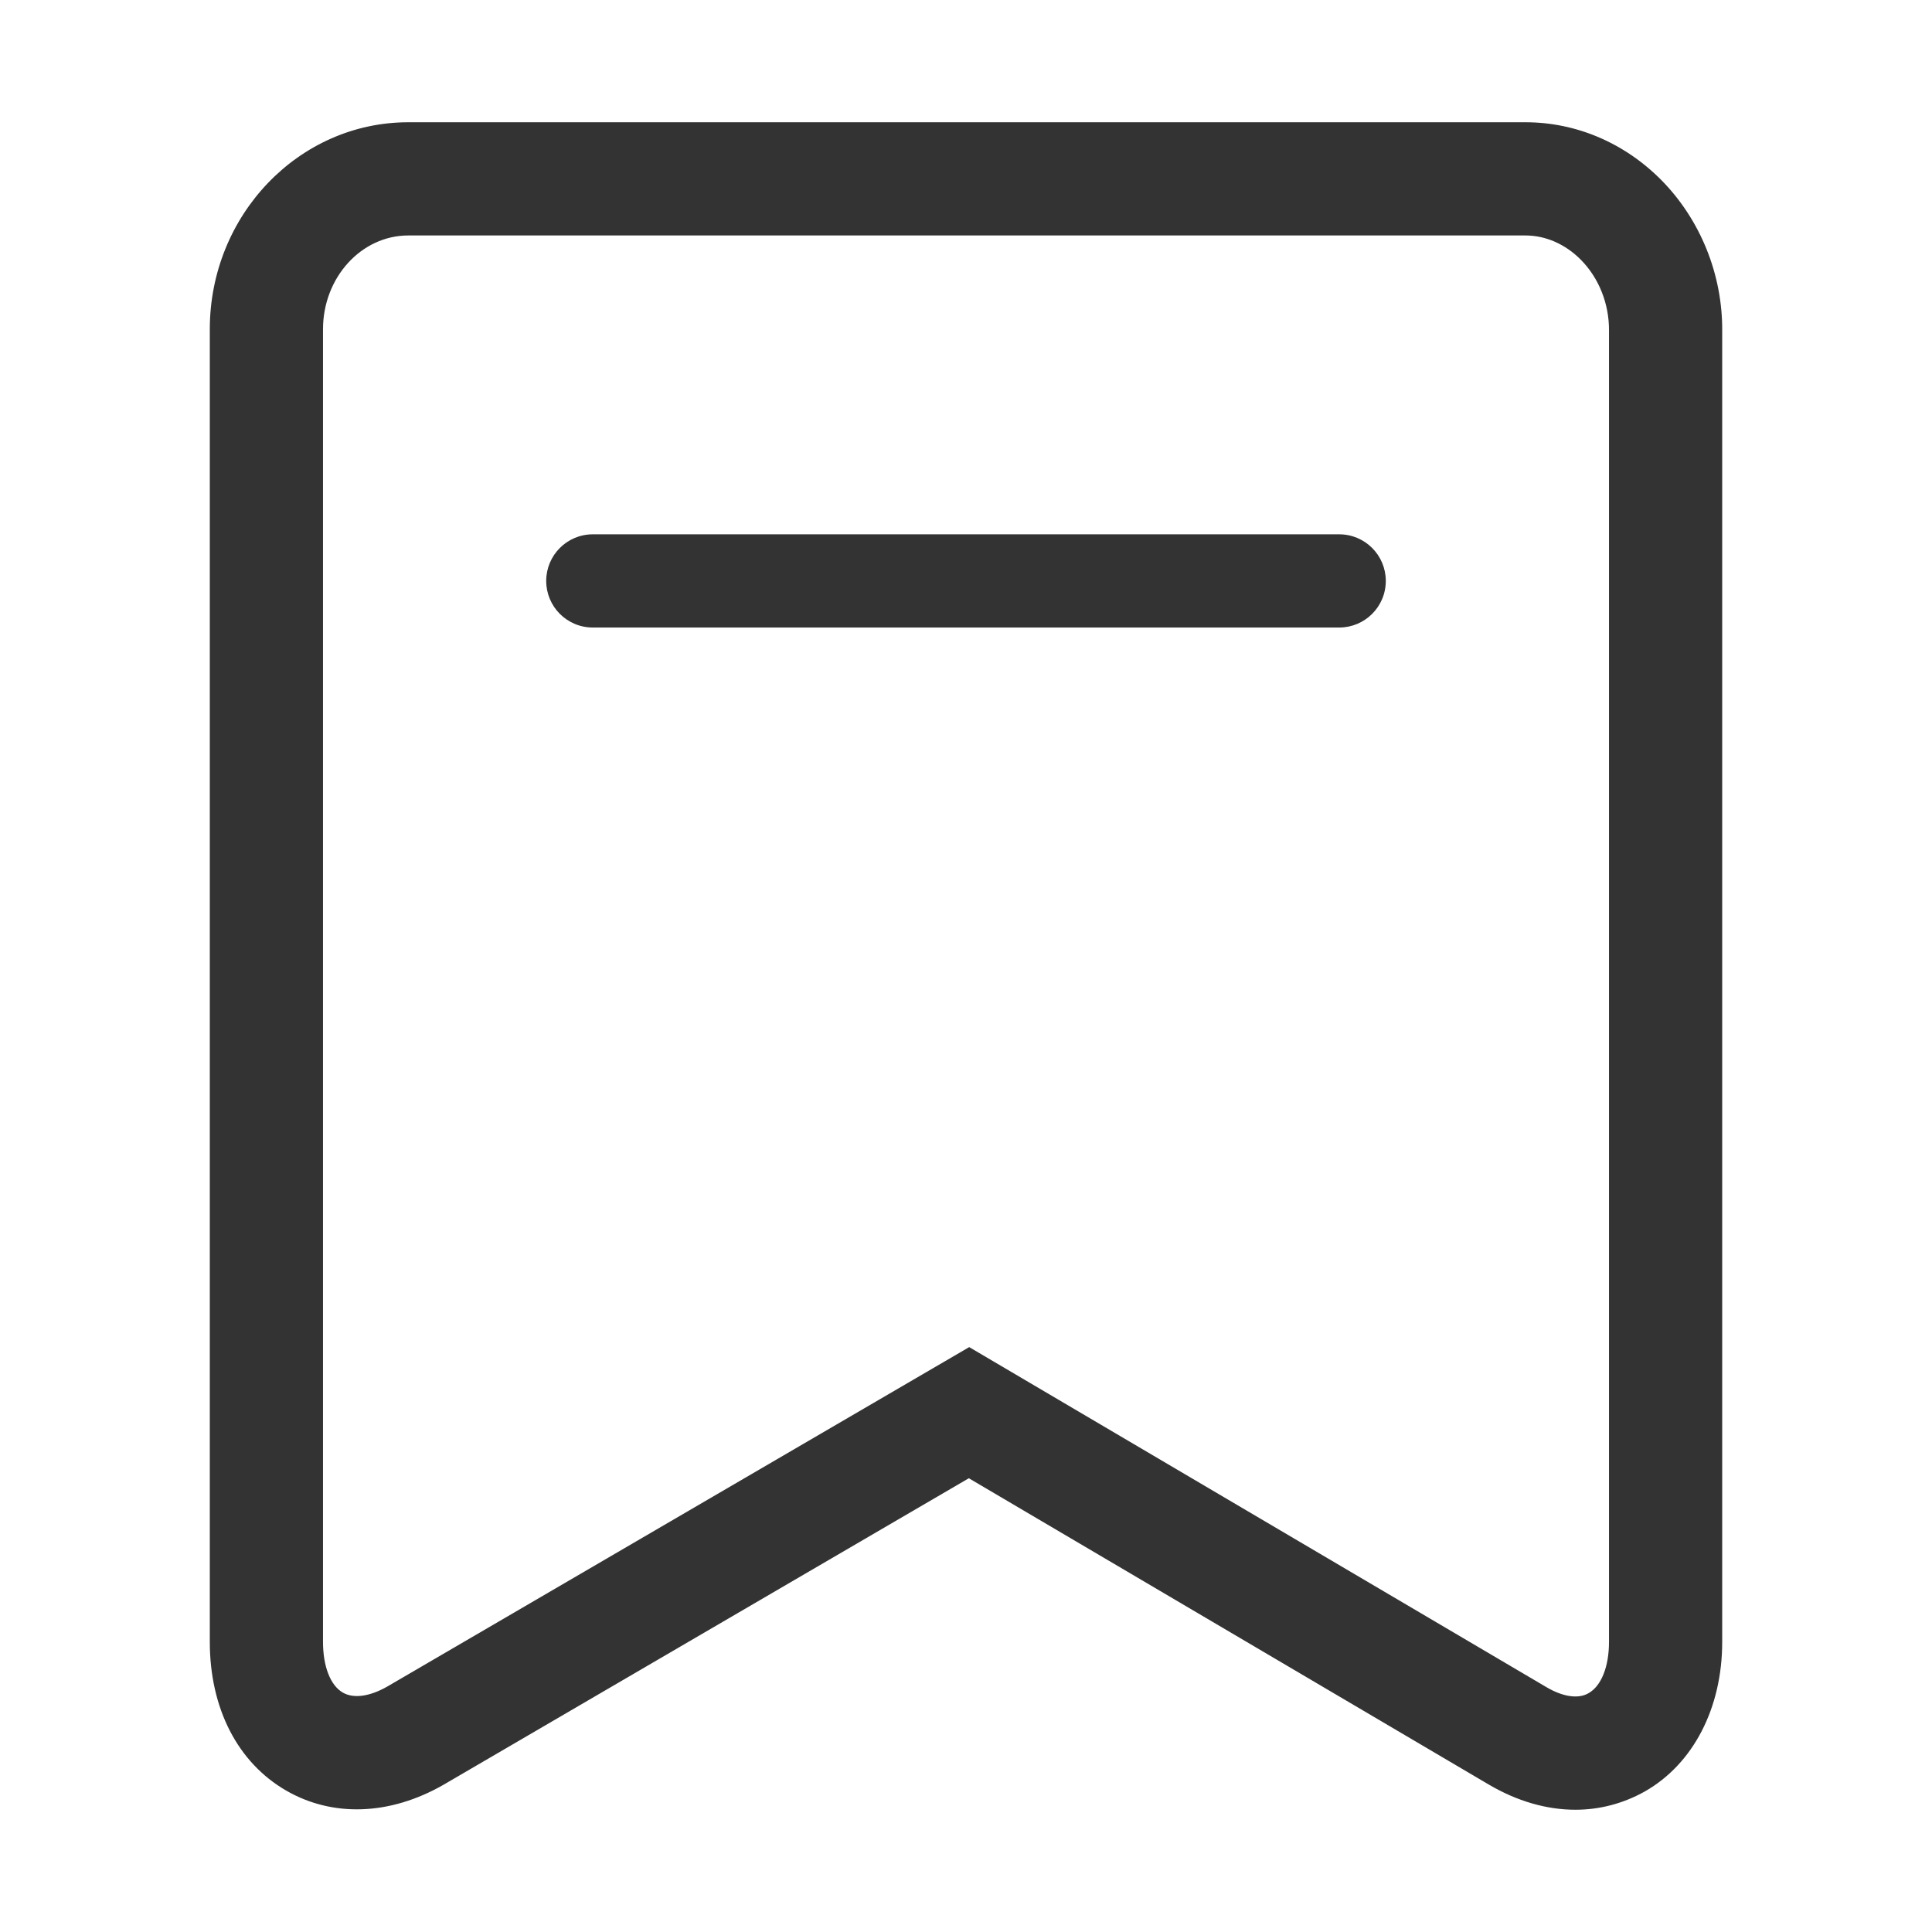
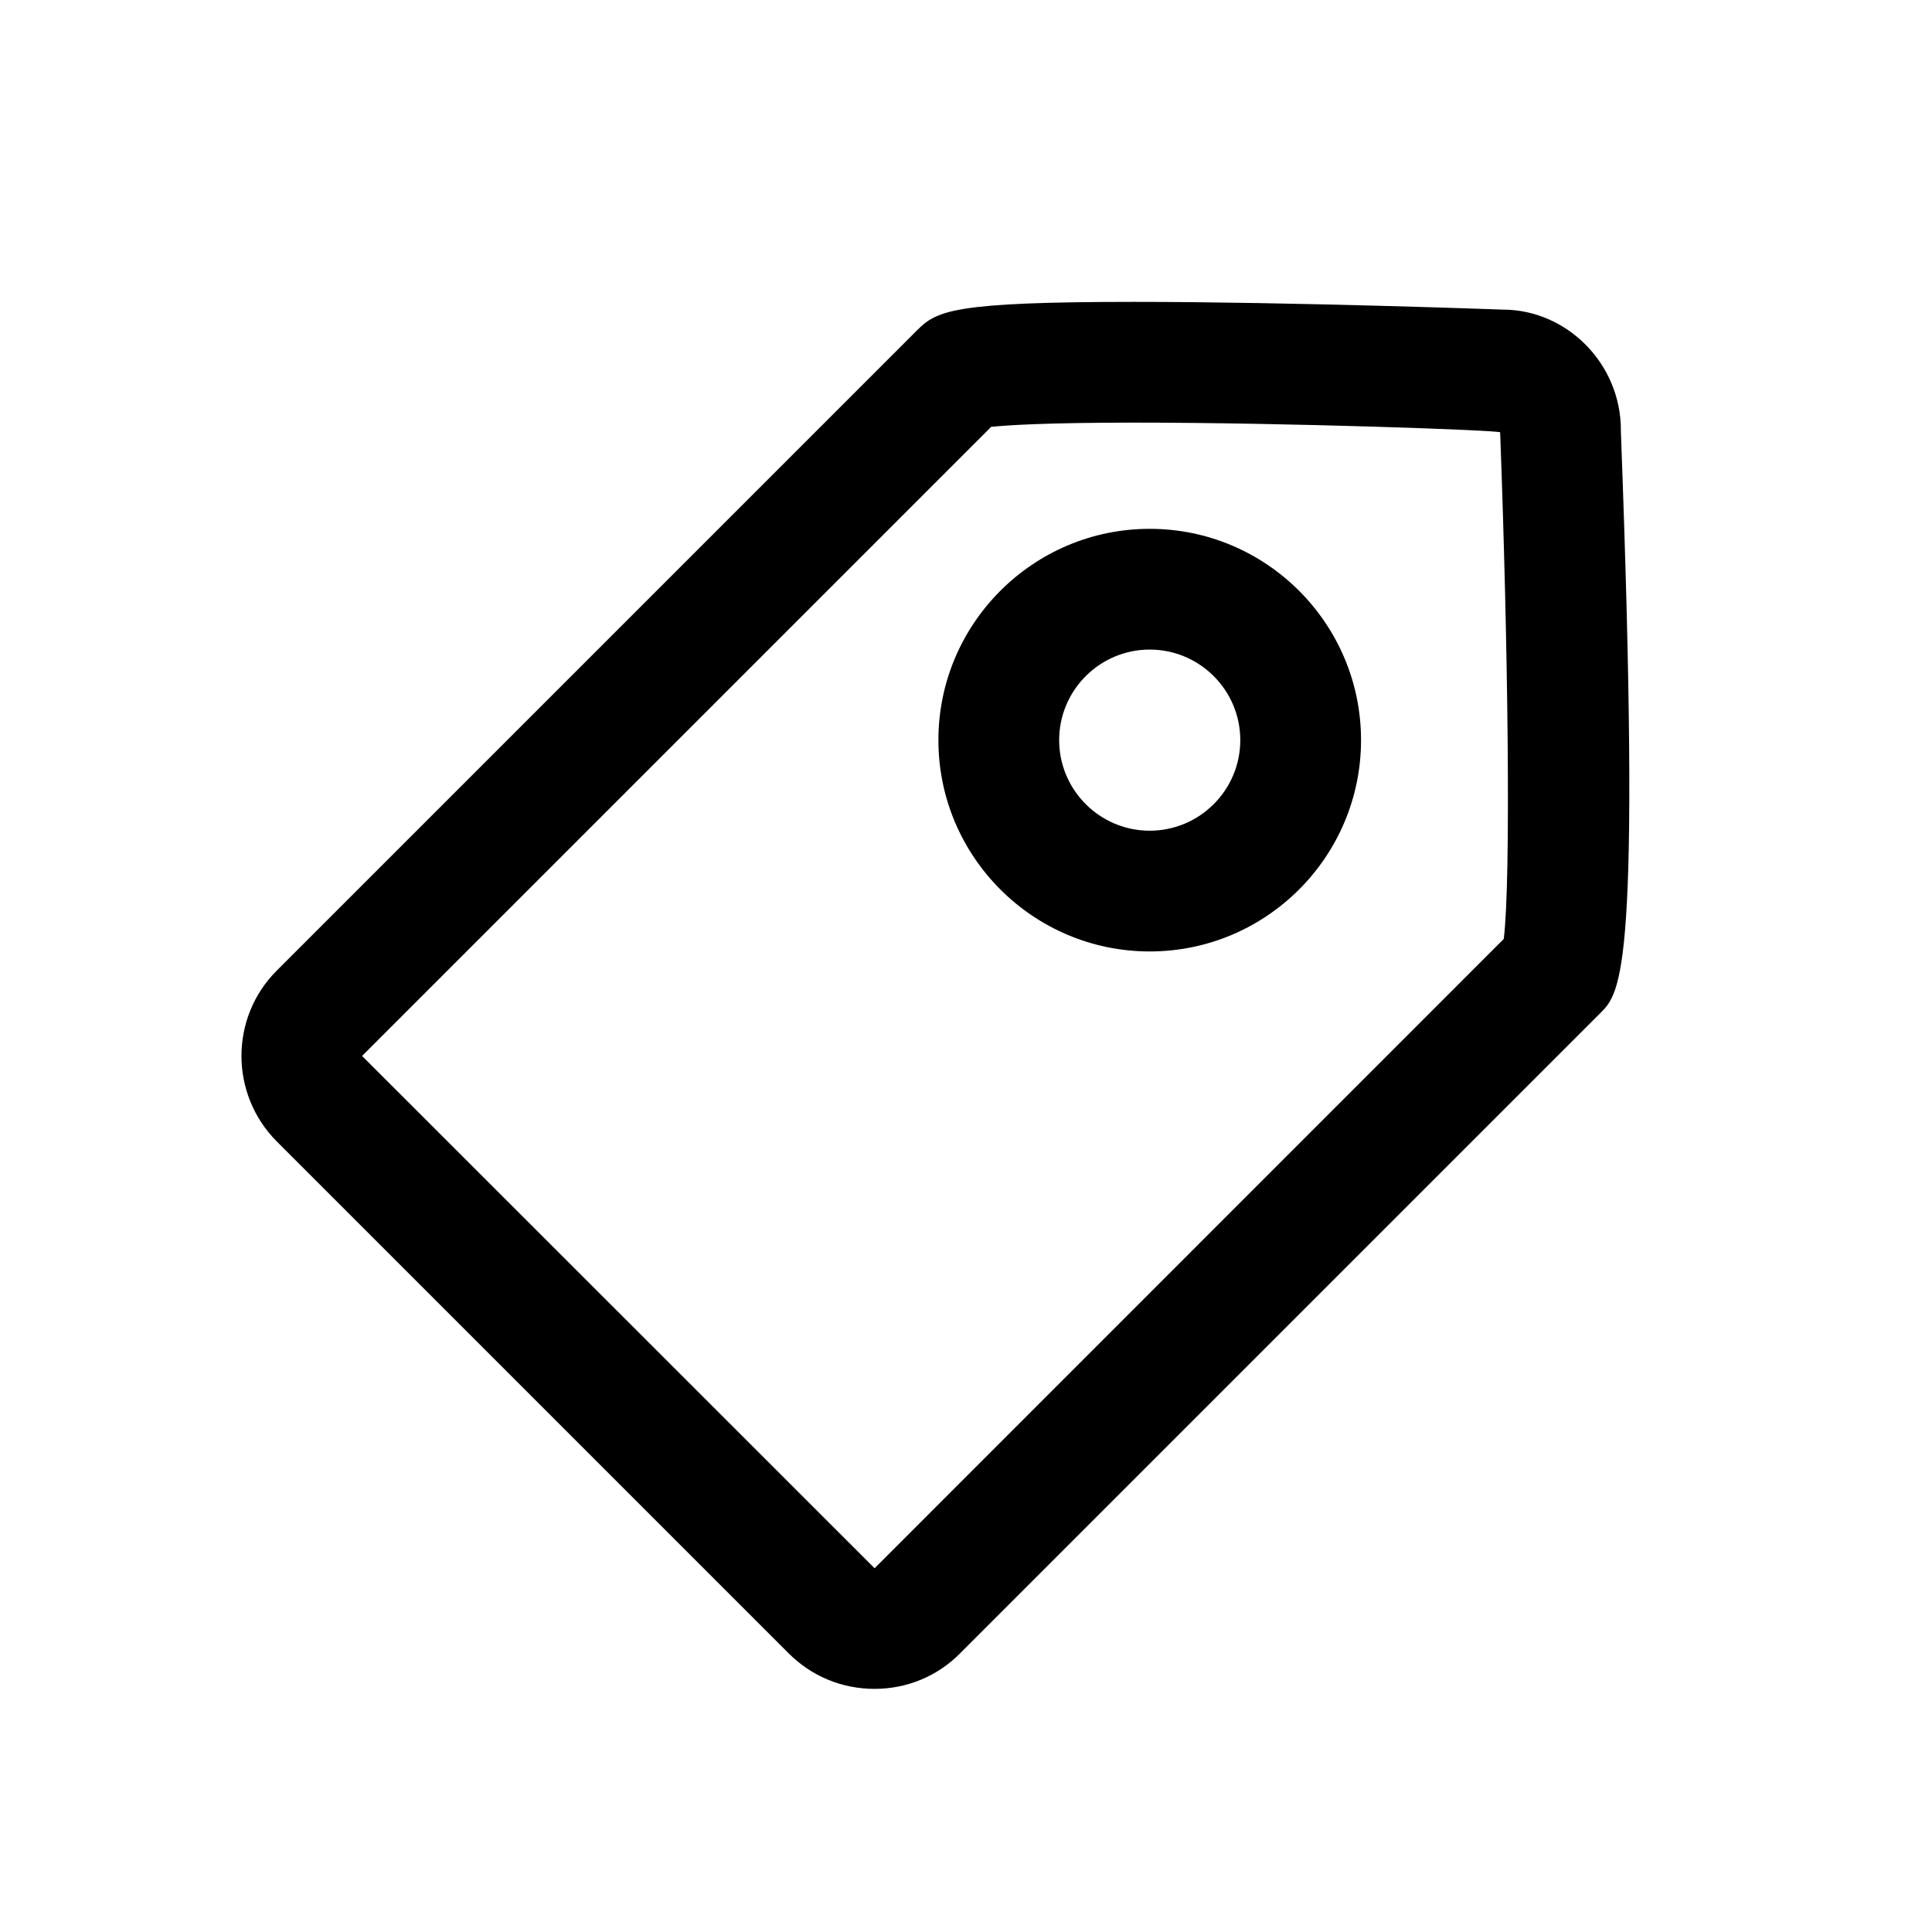
- <svg xmlns="http://www.w3.org/2000/svg" t="1669821389872" class="icon" viewBox="0 0 1024 1024" version="1.1" p-id="2690" width="200" height="200">
-   <path d="M835 959.2c-15.2 0-30.9-4.5-46-13.4L513.5 783.5 235 946c-28.3 16.2-58.7 17.3-83.4 3-25.7-14.9-40.4-43.6-40.4-78.8V174.5c0-60.5 47.2-109.7 105.2-109.7h592.1c26.9 0 52.5 10.9 72.1 30.7 20.7 21 32.5 50.2 32.2 80.2v694.6c0 34.9-15.3 64.6-41 79.2-11.4 6.4-23.9 9.7-36.8 9.7zM513.7 714l305.9 180.2c8.8 5.2 17 6.4 22.4 3.2 6.7-3.8 10.8-14 10.8-27.1V175.2c0.1-14.1-5.3-27.8-14.9-37.5-8.2-8.3-18.7-12.9-29.4-12.9H216.4c-24.9 0-45.2 22.3-45.2 49.7v695.7c0 13 3.9 23.1 10.5 26.9 5.7 3.3 14.2 2.1 23.4-3.1l308.6-180z" fill="#333333" p-id="2691" />
-   <path d="M314.2 283.2h395.6c13.7 0 24.7 11.1 24.7 24.7 0 13.7-11.1 24.7-24.7 24.7H314.2c-13.7 0-24.7-11.1-24.7-24.7s11-24.7 24.7-24.7z" fill="#333333" p-id="2692" />
+ <svg xmlns="http://www.w3.org/2000/svg" t="1669871635818" class="icon" viewBox="0 0 1024 1024" version="1.1" p-id="1459" width="200" height="200">
+   <path d="M796.992 497.696l-333.376 333.44h-0.128L191.904 559.68l333.44-333.44C533.472 225.408 553.6 224 601.28 224c82.24 0 191.68 4 193.824 5.12 4.16 111.296 5.824 236.896 1.92 268.576m62.08-269.76c0-35.2-28.64-63.84-62.656-63.84h-0.064C795.296 164.064 684.704 160 601.28 160c-96.16 0-104.8 4.64-115.2 15.04L146.656 514.464c-24.96 24.96-24.896 65.6 0.16 90.656l271.232 271.232c12.16 12.128 28.256 18.784 45.44 18.784 17.152 0 33.184-6.624 45.184-18.624l339.424-339.424c11.2-11.2 21.76-21.76 10.976-309.152" p-id="1460" />
+   <path d="M609.376 440.288c-26.464 0-48-21.536-48-48s21.536-48 48-48 48 21.536 48 48-21.536 48-48 48m0-160c-61.76 0-112 50.24-112 112s50.24 112 112 112 112-50.24 112-112-50.24-112-112-112" p-id="1461" />
</svg>
